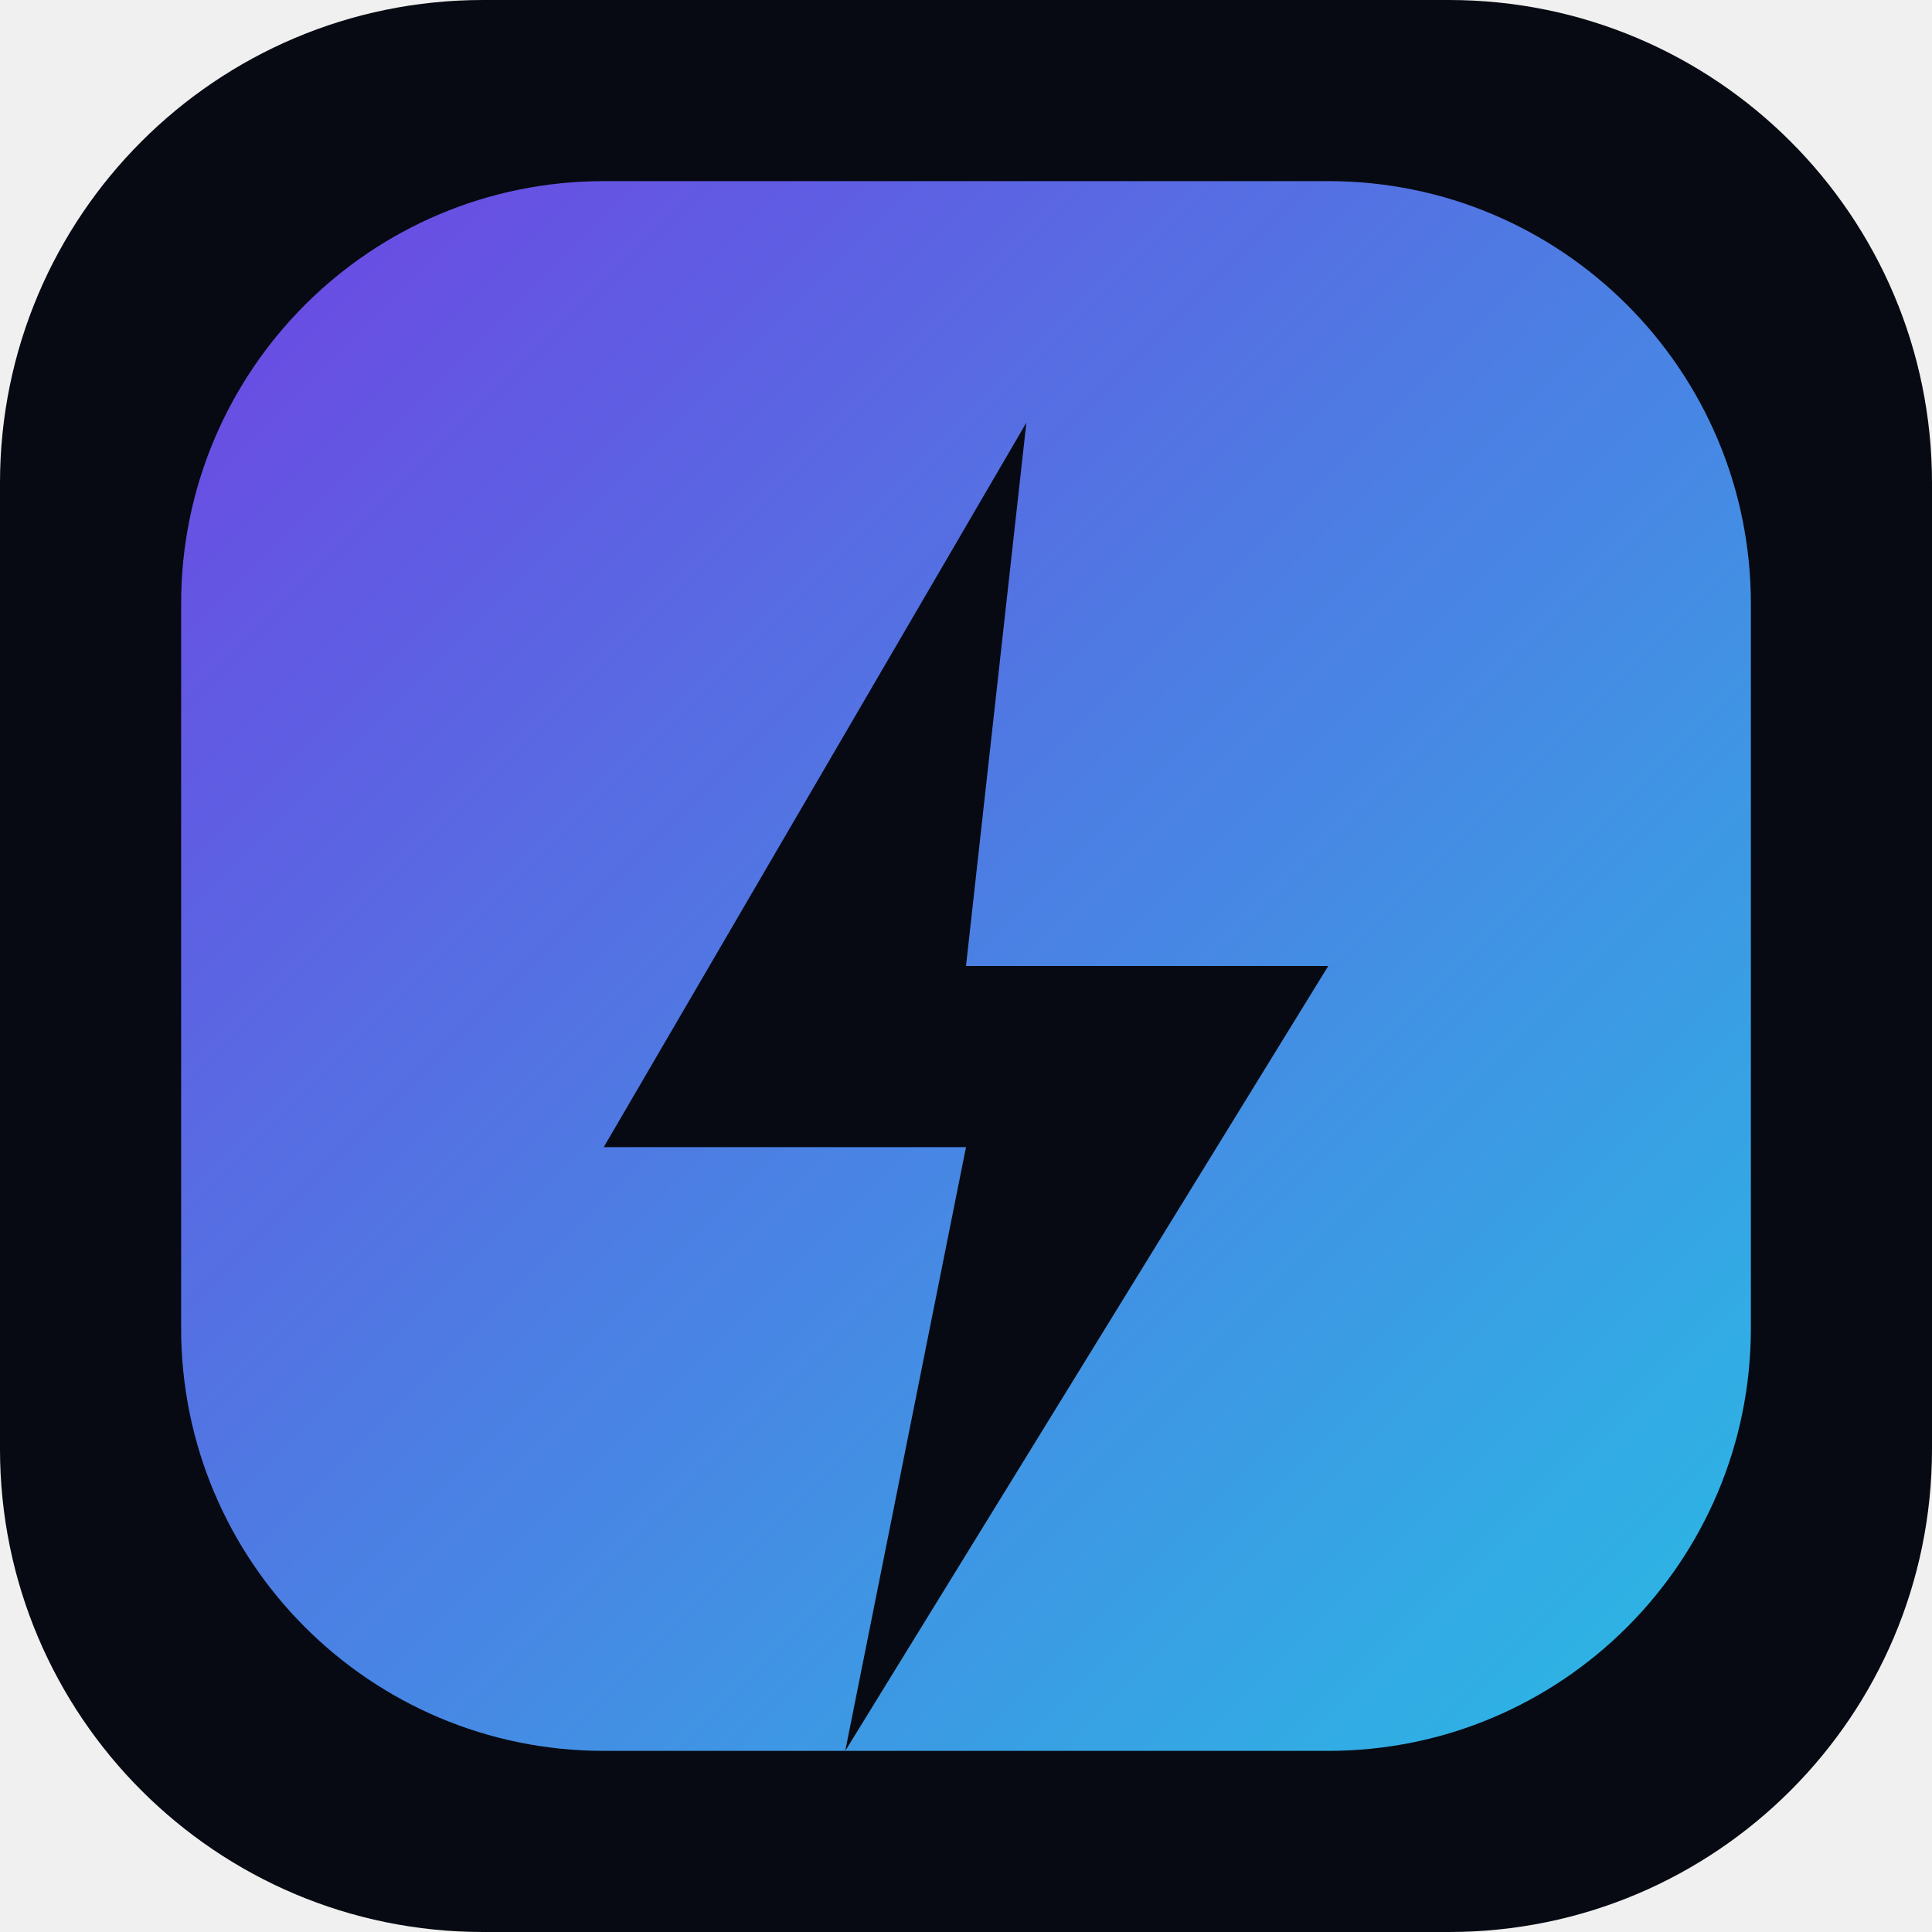
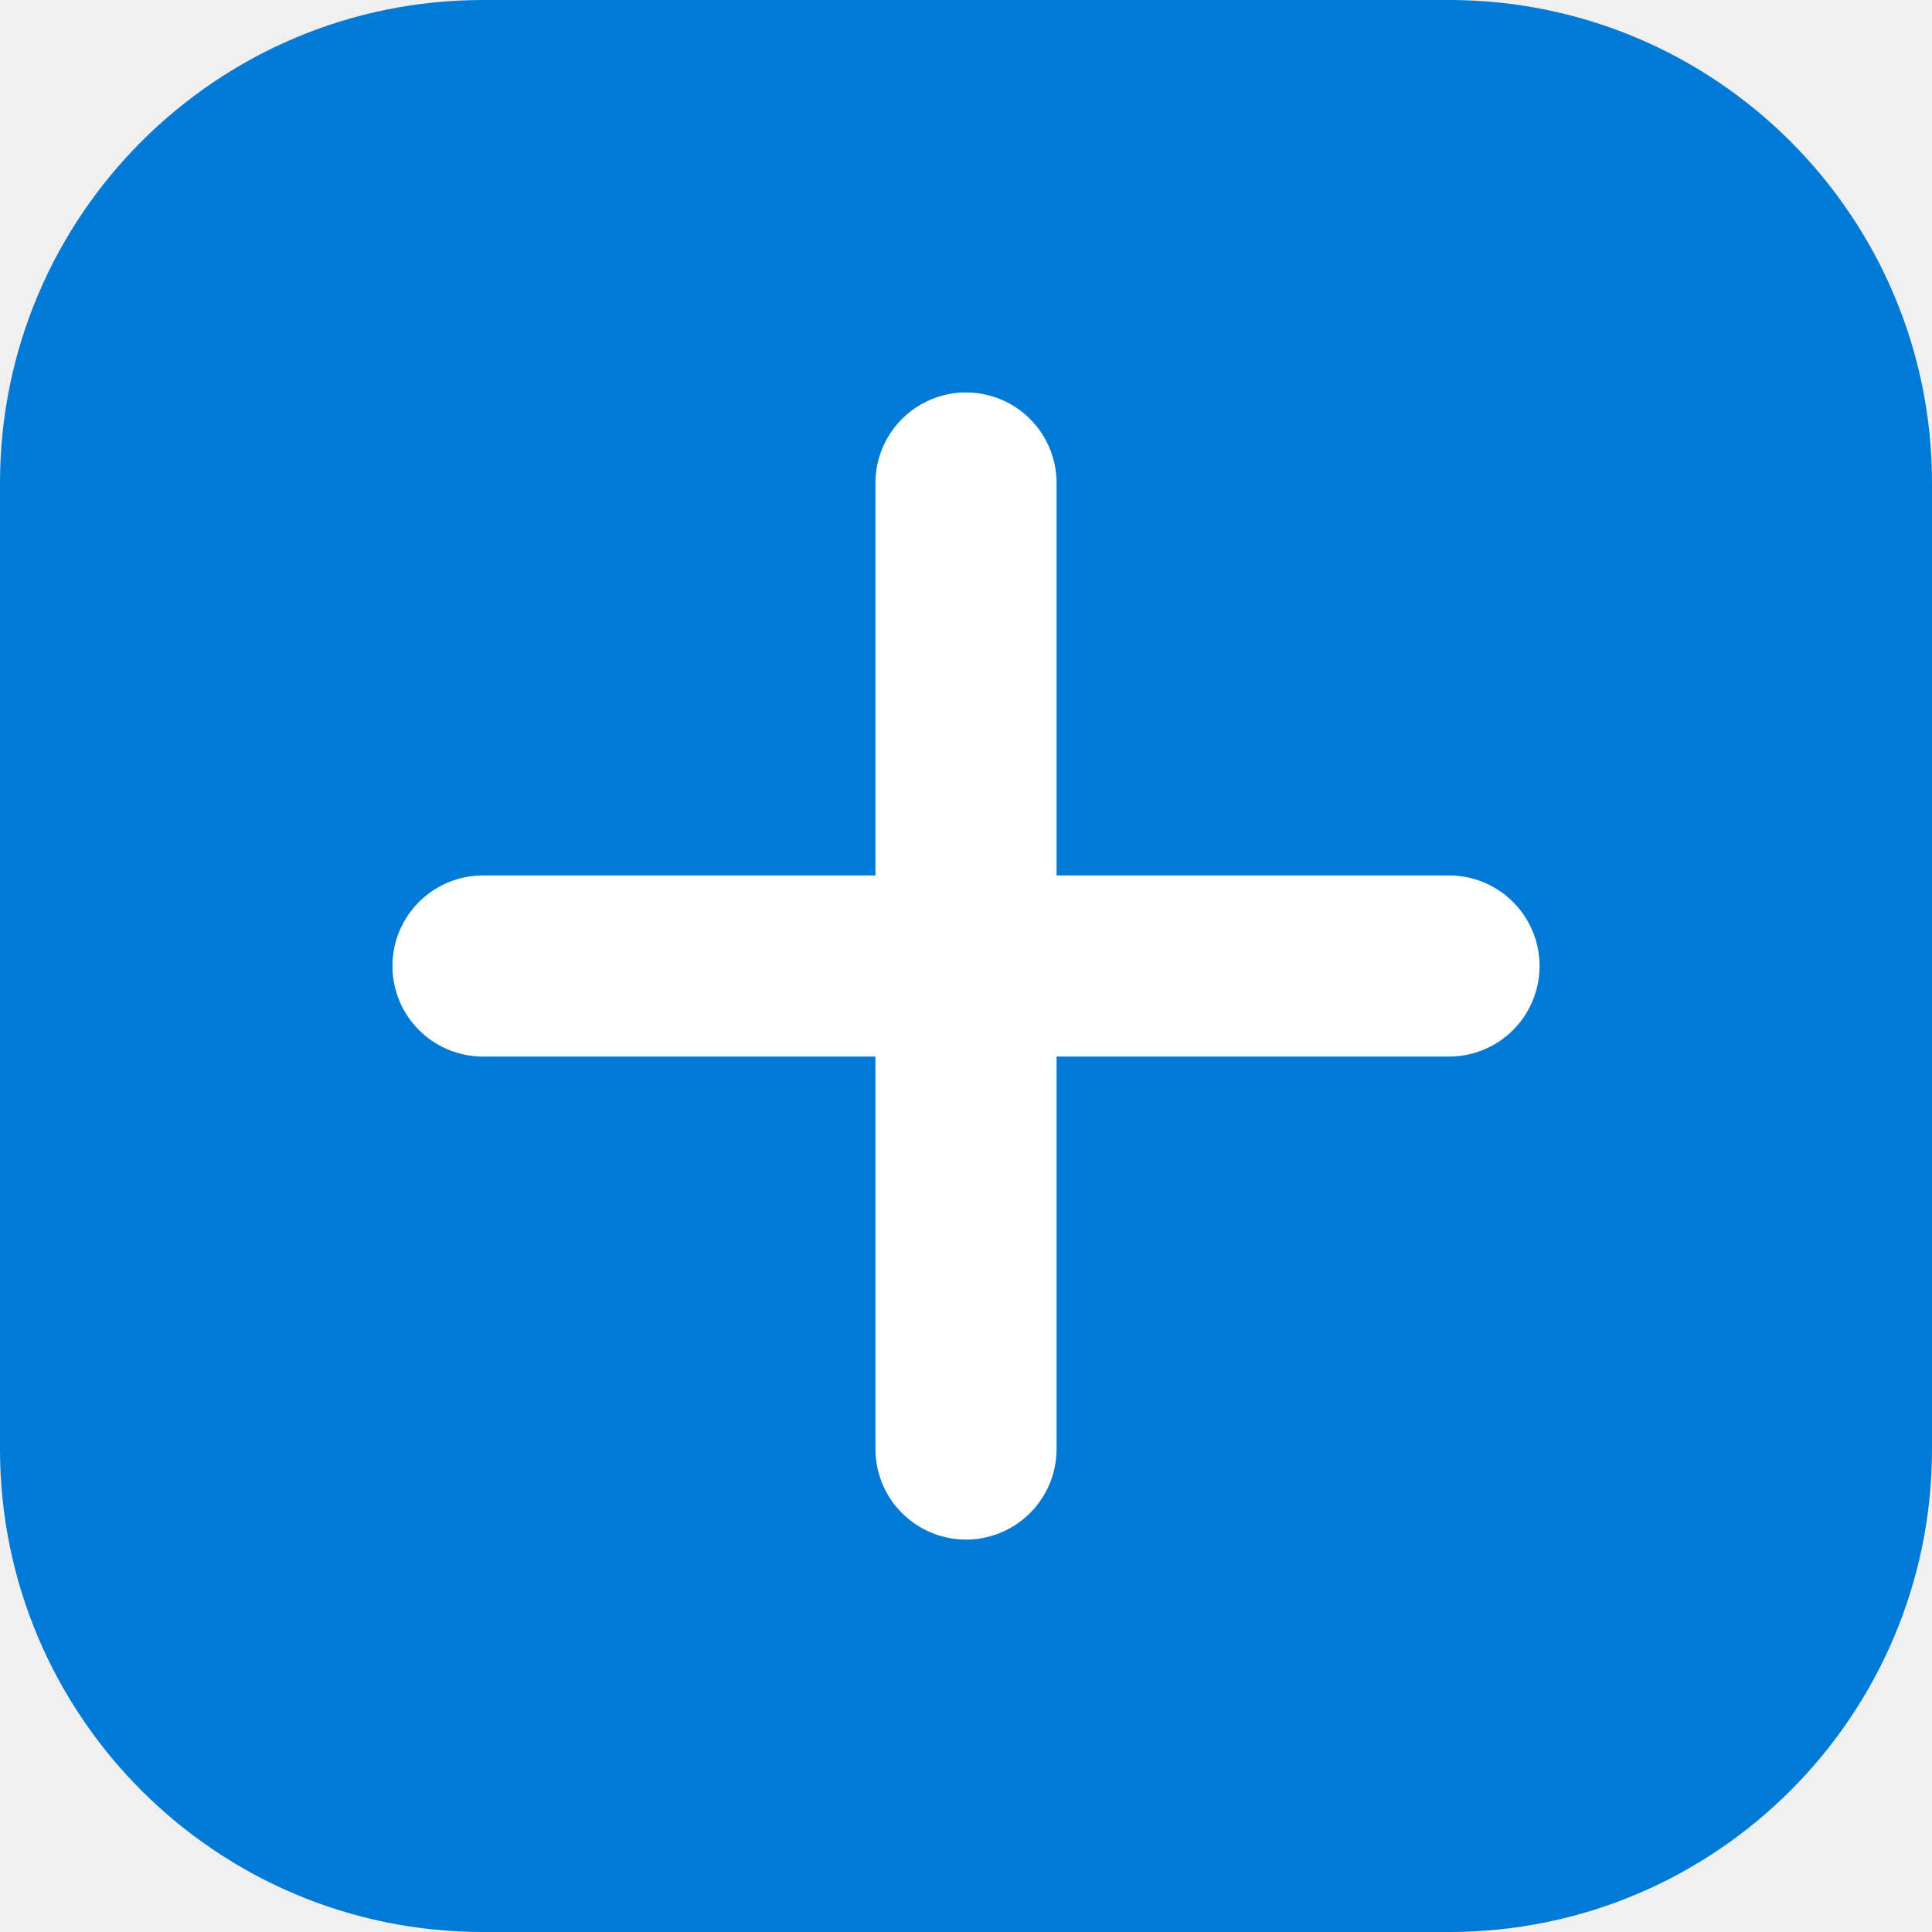
<svg xmlns="http://www.w3.org/2000/svg" viewBox="0 0 32 32" fill="none">
-   <defs>
-     <linearGradient id="sf-fav" x1="0" y1="0" x2="32" y2="32" gradientUnits="userSpaceOnUse">
-       <stop stop-color="#7C3AED" />
-       <stop offset="1" stop-color="#22D3EE" />
-     </linearGradient>
-   </defs>
-   <rect width="32" height="32" rx="8" fill="#070A12" />
-   <rect x="3" y="3" width="26" height="26" rx="7" fill="url(#sf-fav)" opacity="0.95" />
-   <path d="M17 7 10 19h6l-2 10 8-13h-6l1-9z" fill="#070A12" />
+   <rect width="32" height="32" rx="8" fill="#007AD4" />
+   <path d="M16 8v8m0 0v8m0-8H8m8 0h8" stroke="white" stroke-width="3" stroke-linecap="round" />
</svg>
